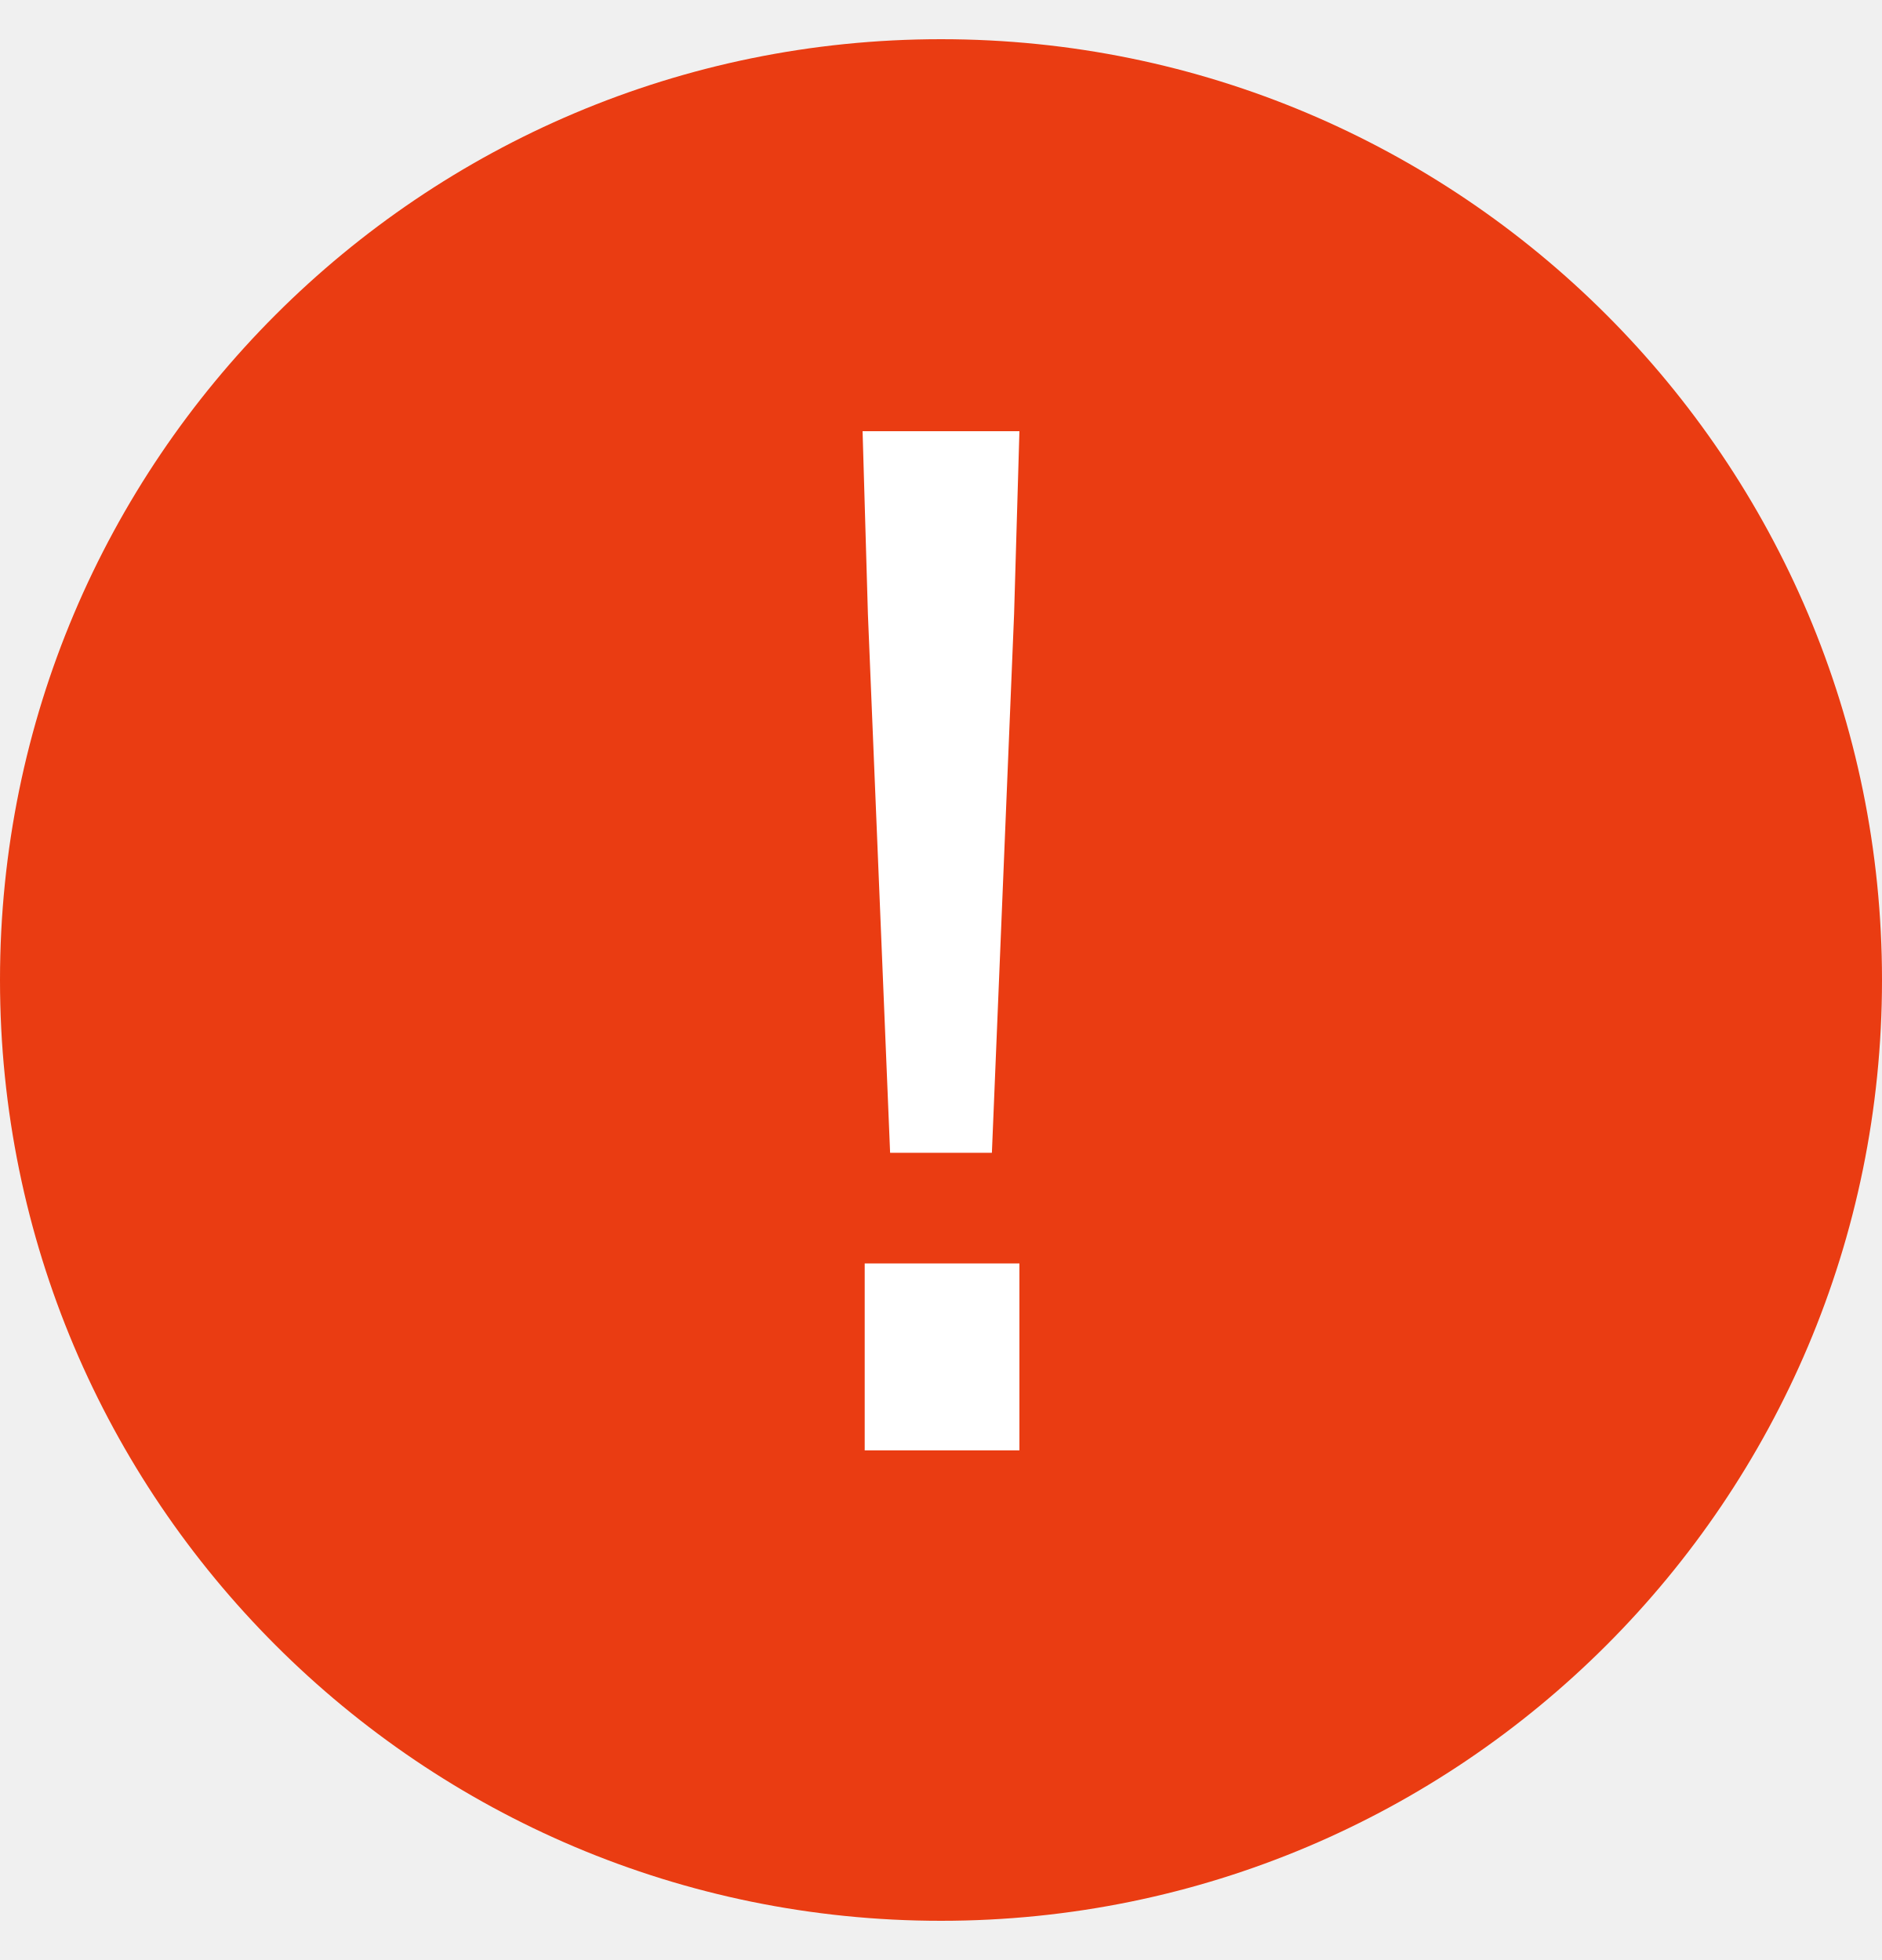
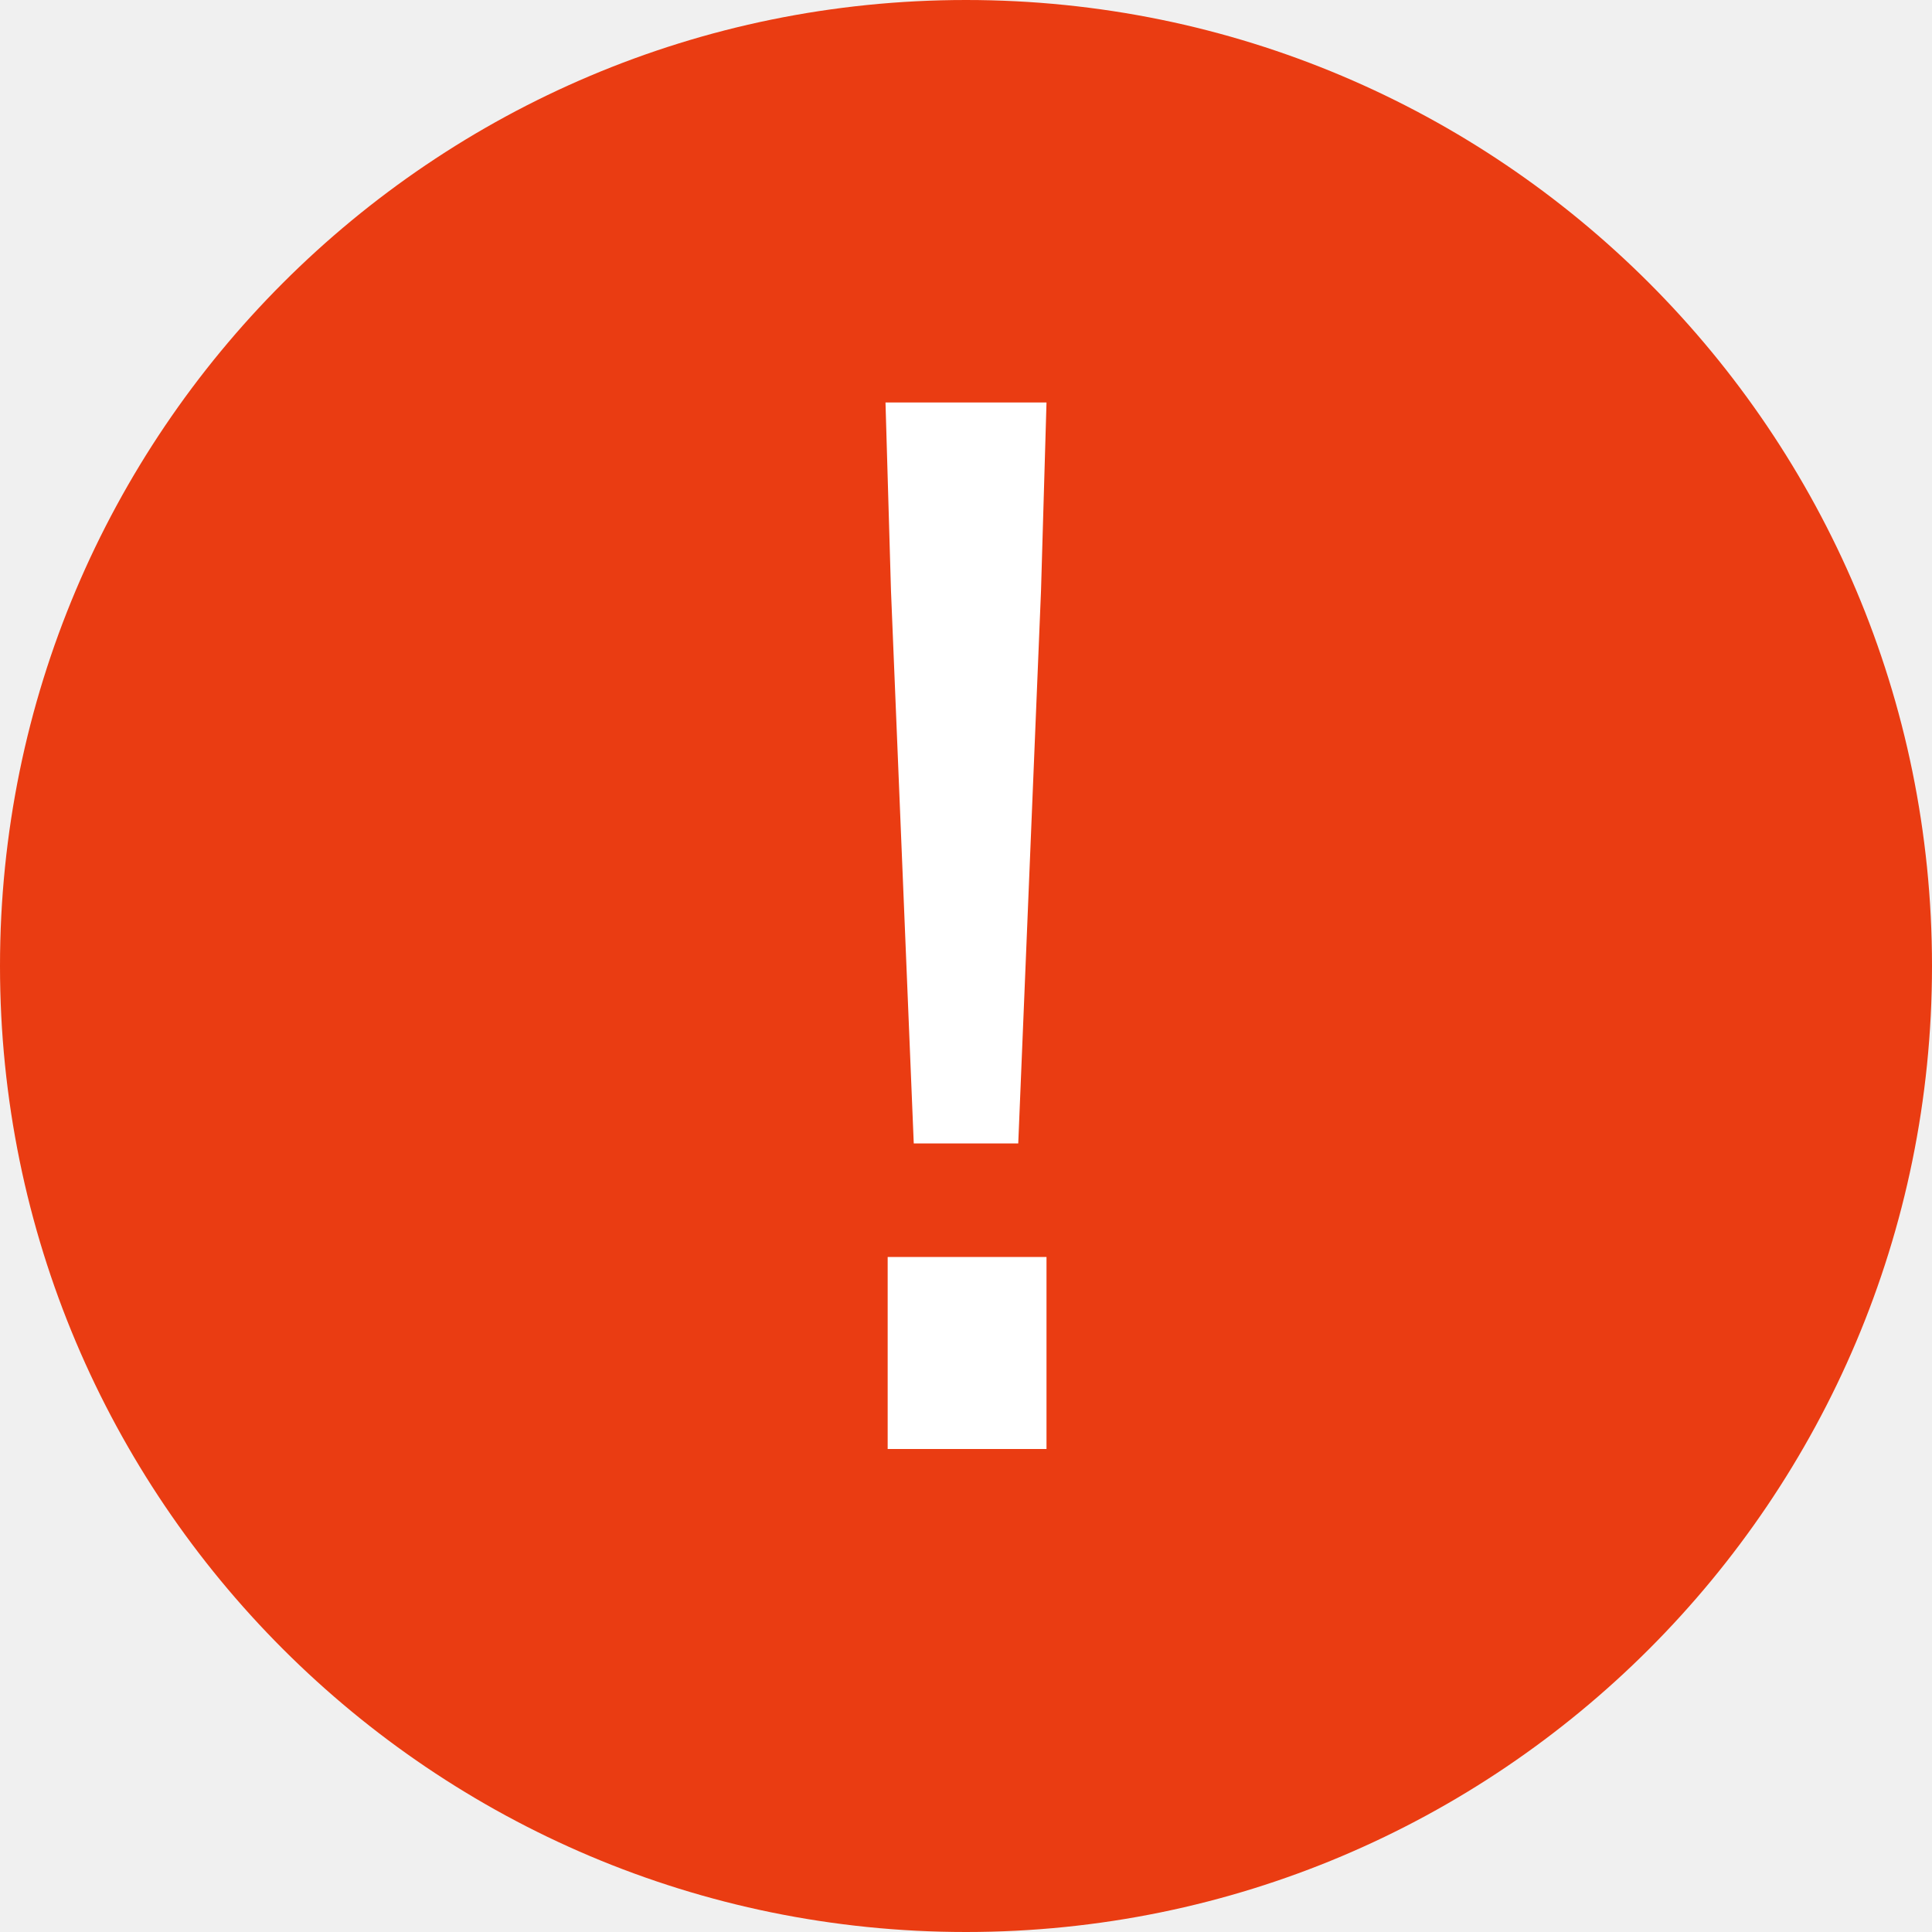
- <svg xmlns="http://www.w3.org/2000/svg" width="24" height="25" viewBox="0 0 24 25" fill="none">
-   <circle cx="12" cy="12.5" r="12" fill="#EA3C12" />
-   <path d="M12.649 14.704H11.351L11.068 7.835L11 5.5H13L12.932 7.835L12.649 14.704ZM13 18.5H11.027V16.115H13V18.5Z" fill="white" />
+ <svg xmlns="http://www.w3.org/2000/svg" width="24" height="24" viewBox="0 0 24 24" fill="none">
+   <circle cx="12" cy="12" r="12" fill="#EA3C12" />
+   <path d="M12.649 14.204H11.351L11.068 7.335L11 5H13L12.932 7.335L12.649 14.204ZM13 18H11.027V15.615H13V18Z" fill="white" />
</svg>
